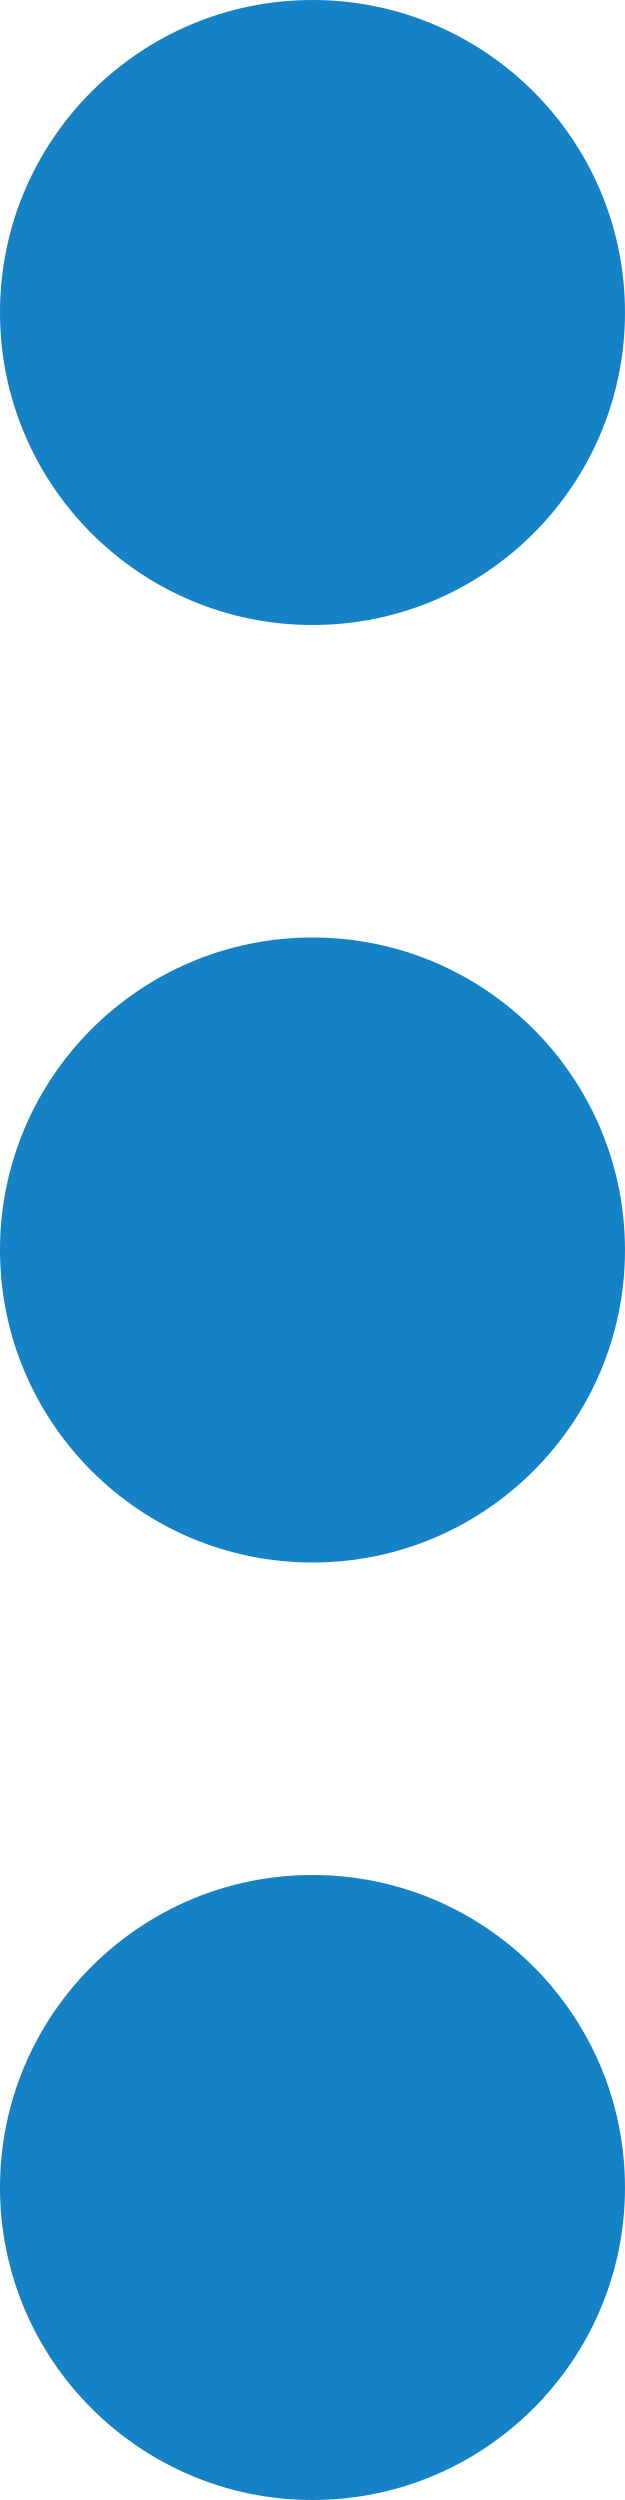
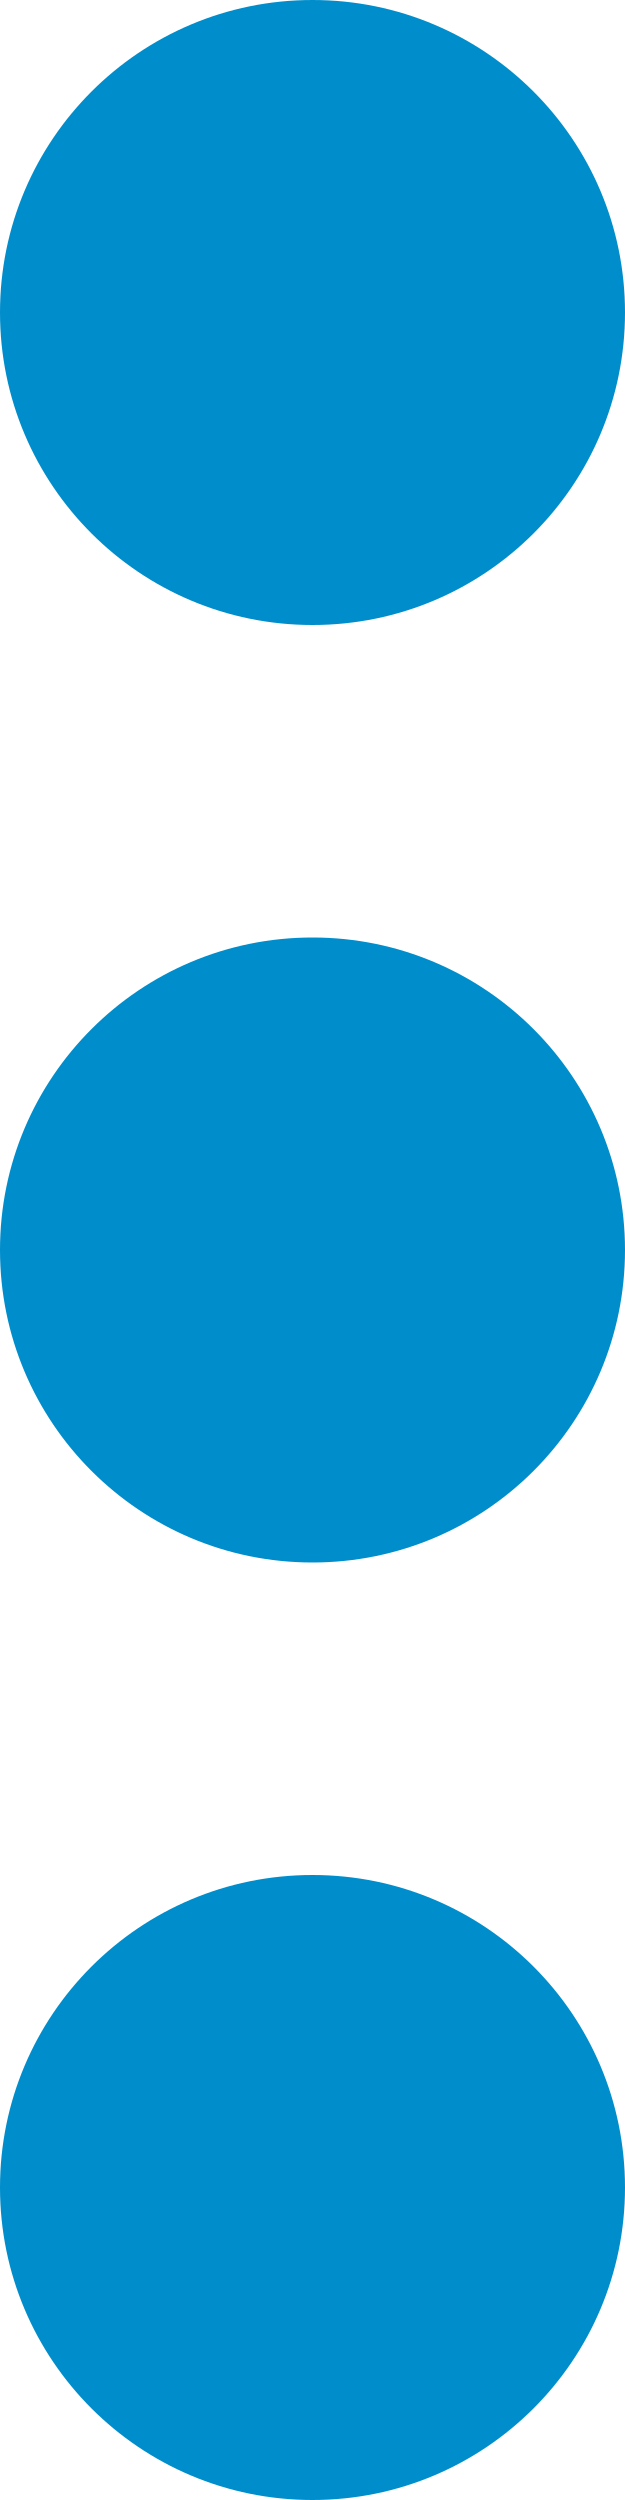
- <svg xmlns="http://www.w3.org/2000/svg" width="3" height="12" viewBox="0 0 3 12" fill="none">
-   <path d="M1.5 12C2.328 12 3 11.328 3 10.5C3 9.672 2.328 9 1.5 9C0.672 9 0 9.672 0 10.5C0 11.328 0.672 12 1.5 12Z" fill="#1482C5" />
-   <path d="M1.5 3C2.328 3 3 2.328 3 1.5C3 0.672 2.328 0 1.5 0C0.672 0 0 0.672 0 1.5C0 2.328 0.672 3 1.5 3Z" fill="#1482C5" />
-   <path d="M1.5 7.5C2.328 7.5 3 6.828 3 6C3 5.172 2.328 4.5 1.5 4.5C0.672 4.5 0 5.172 0 6C0 6.828 0.672 7.5 1.5 7.5Z" fill="#1482C5" />
+ <svg xmlns="http://www.w3.org/2000/svg" width="3" height="12" viewBox="0 0 3 12">
+   <g fill="#008DCB" fill-rule="evenodd">
+     <circle cx="1.5" cy="10.5" r="1.5" />
+     <circle cx="1.5" cy="1.5" r="1.5" />
+     <circle cx="1.5" cy="6" r="1.5" />
+   </g>
</svg>
